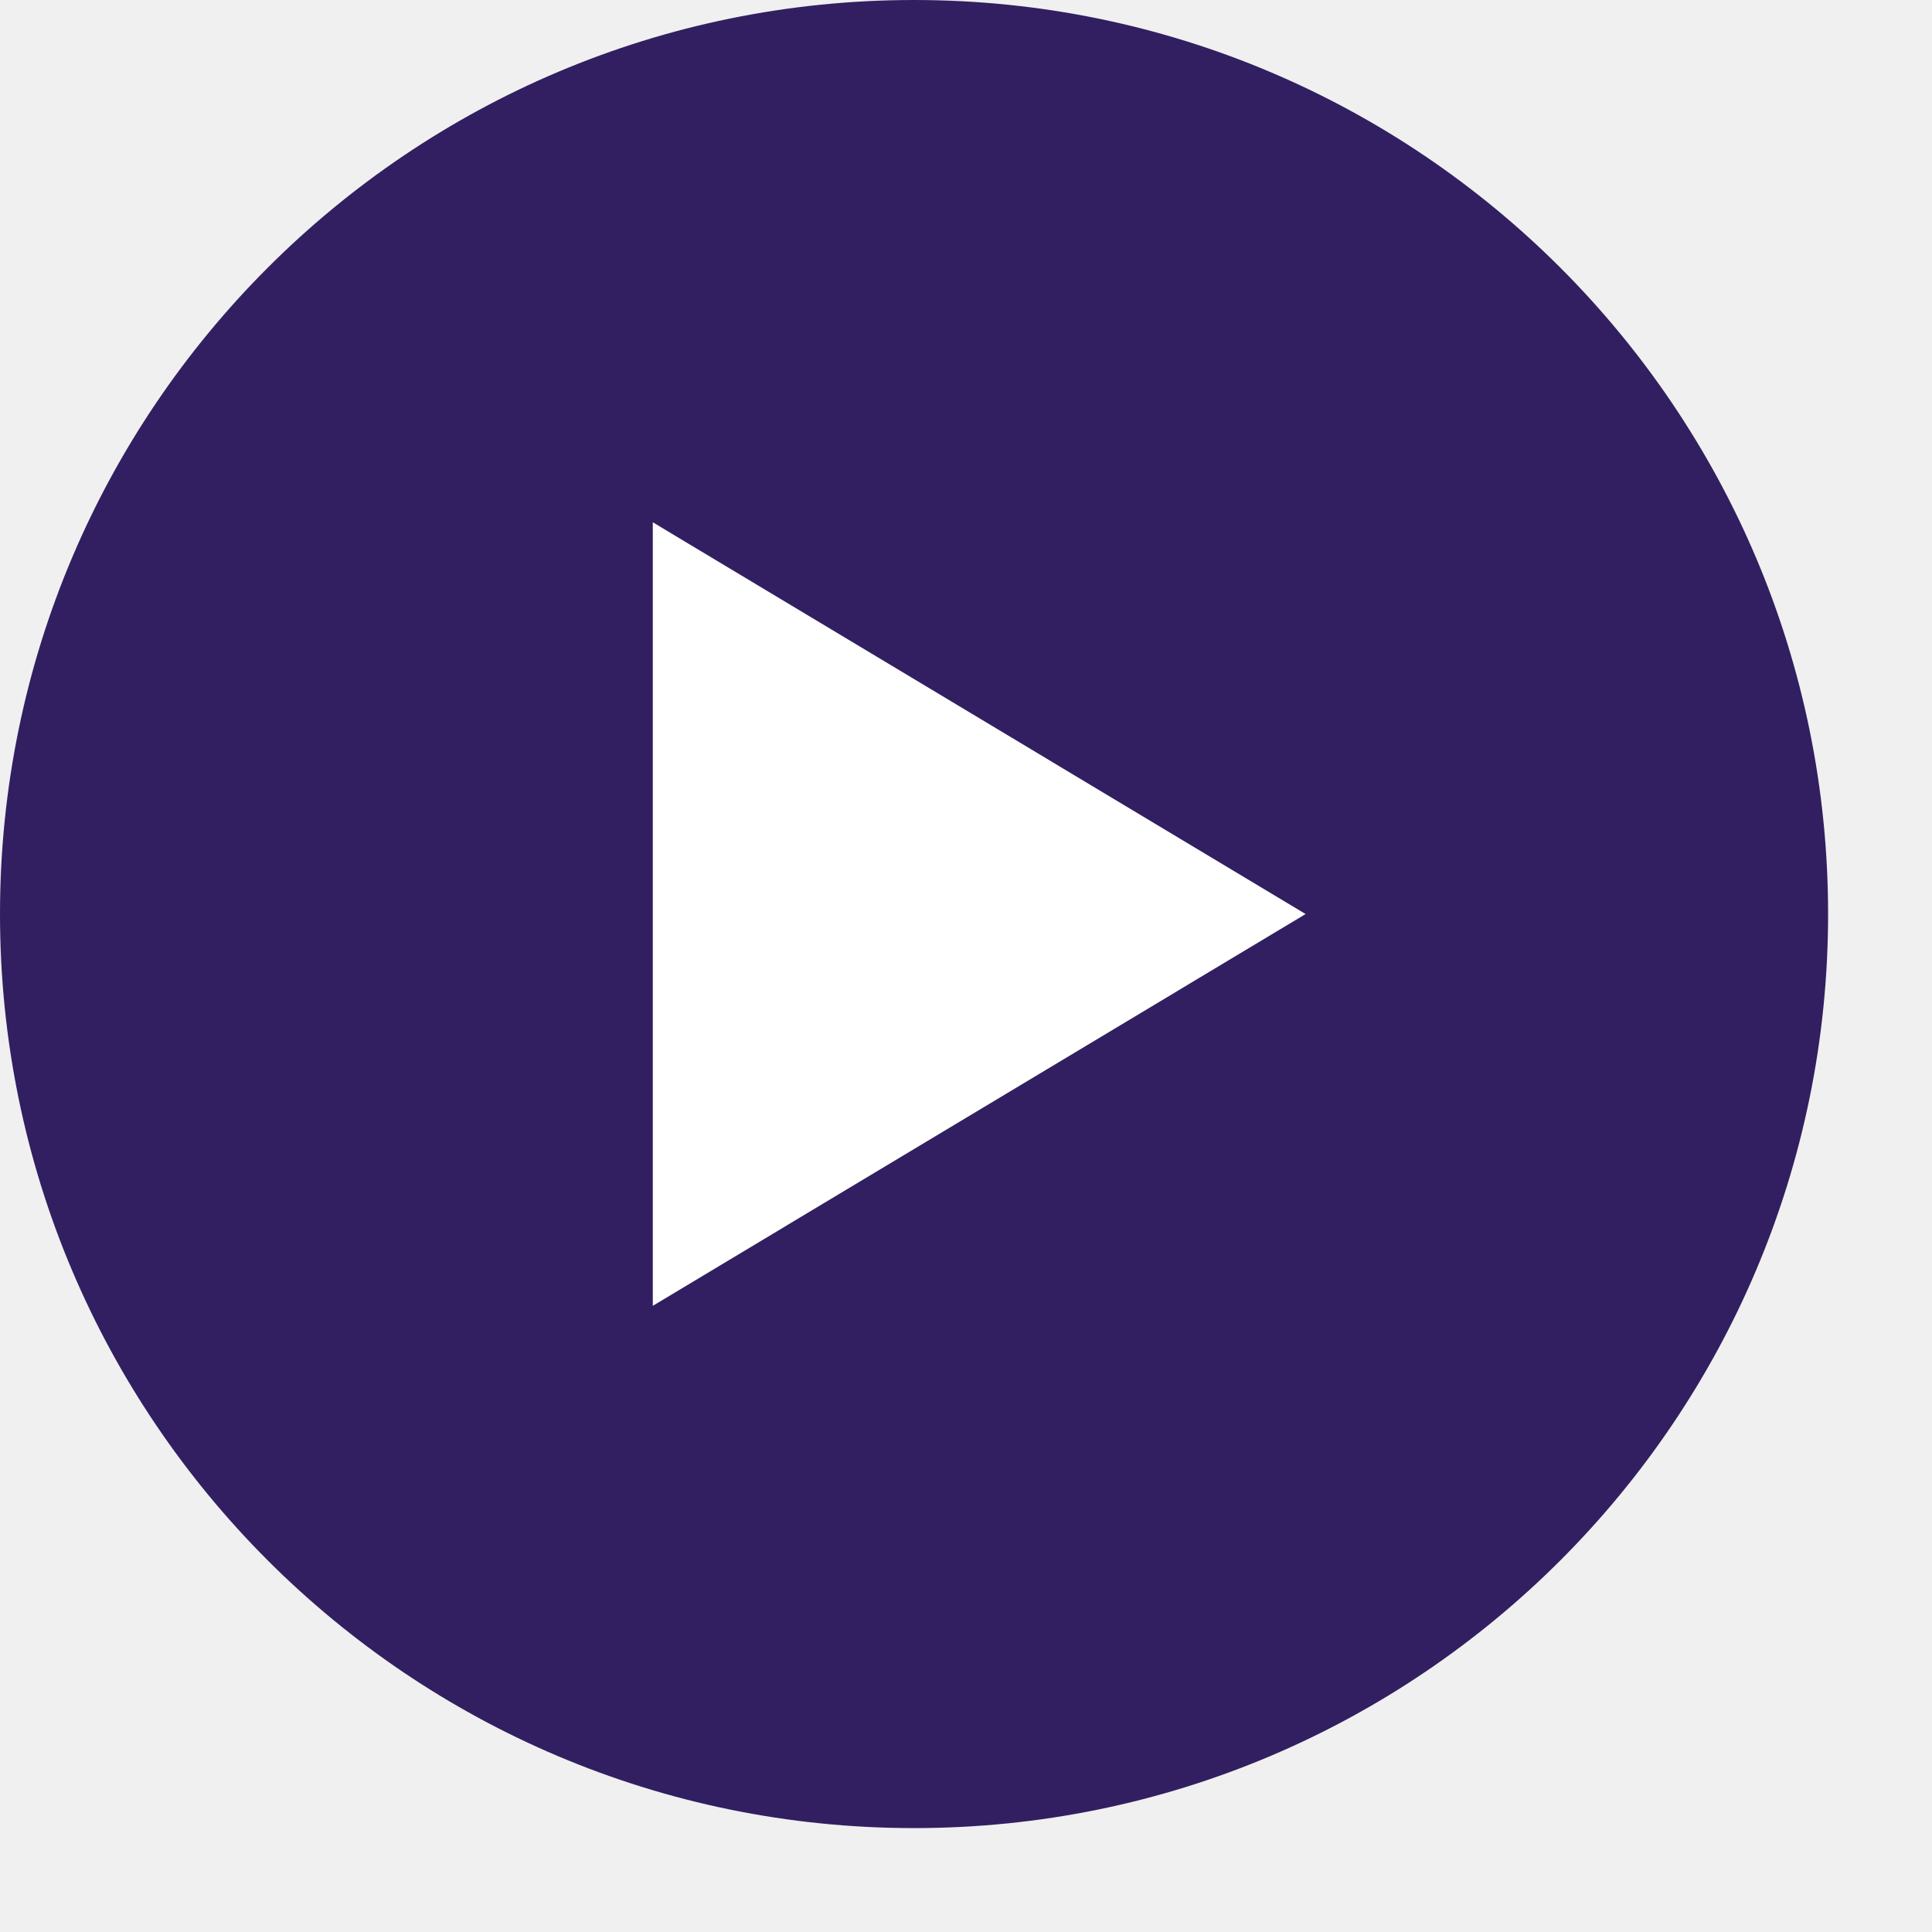
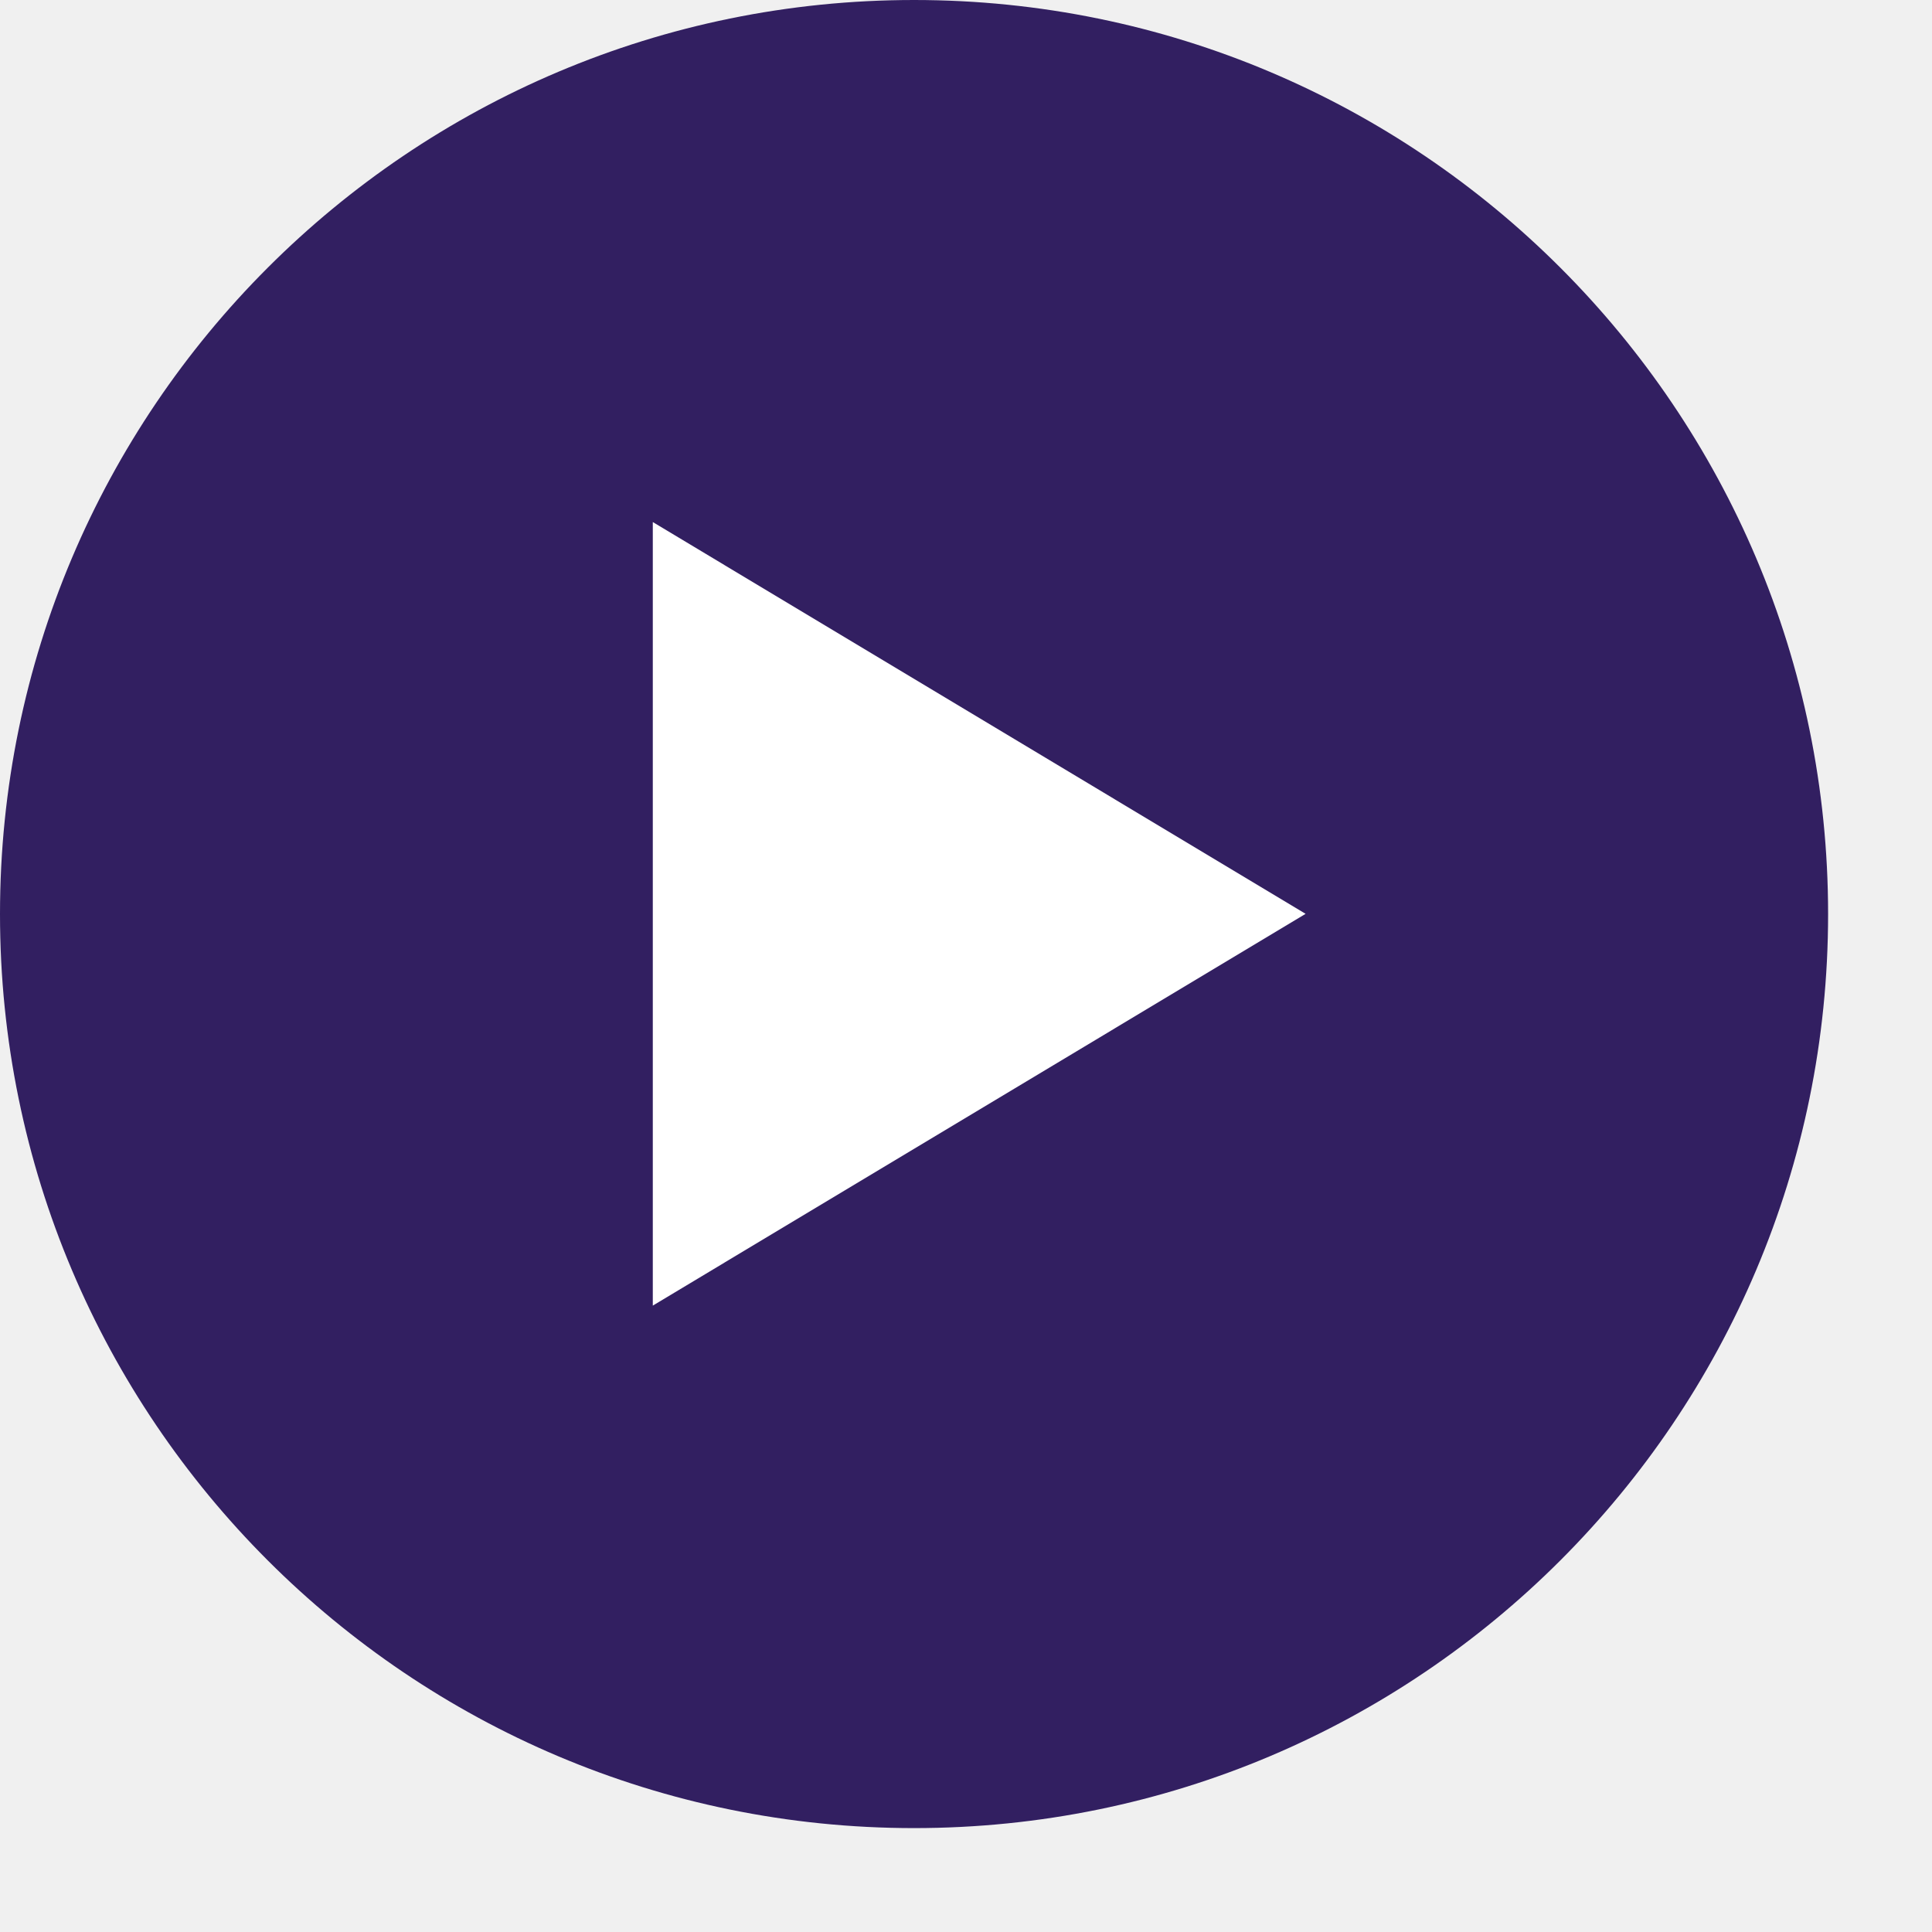
- <svg xmlns="http://www.w3.org/2000/svg" width="9" height="9" viewBox="0 0 9 9" fill="none">
-   <circle cx="4.258" cy="4.258" r="4.258" fill="#321F61" />
-   <path d="M3.041 5.626V2.433L6.082 4.258L3.041 6.083V5.626Z" fill="white" />
+ <svg xmlns="http://www.w3.org/2000/svg" fill="none" height="9" viewBox="0 0 9 9" width="9">
+   <circle cx="4.258" cy="4.258" fill="#321f61" r="4.258" />
+   <path d="m3.041 5.626v-3.194l3.041 1.825-3.041 1.825z" fill="#fff" />
</svg>
